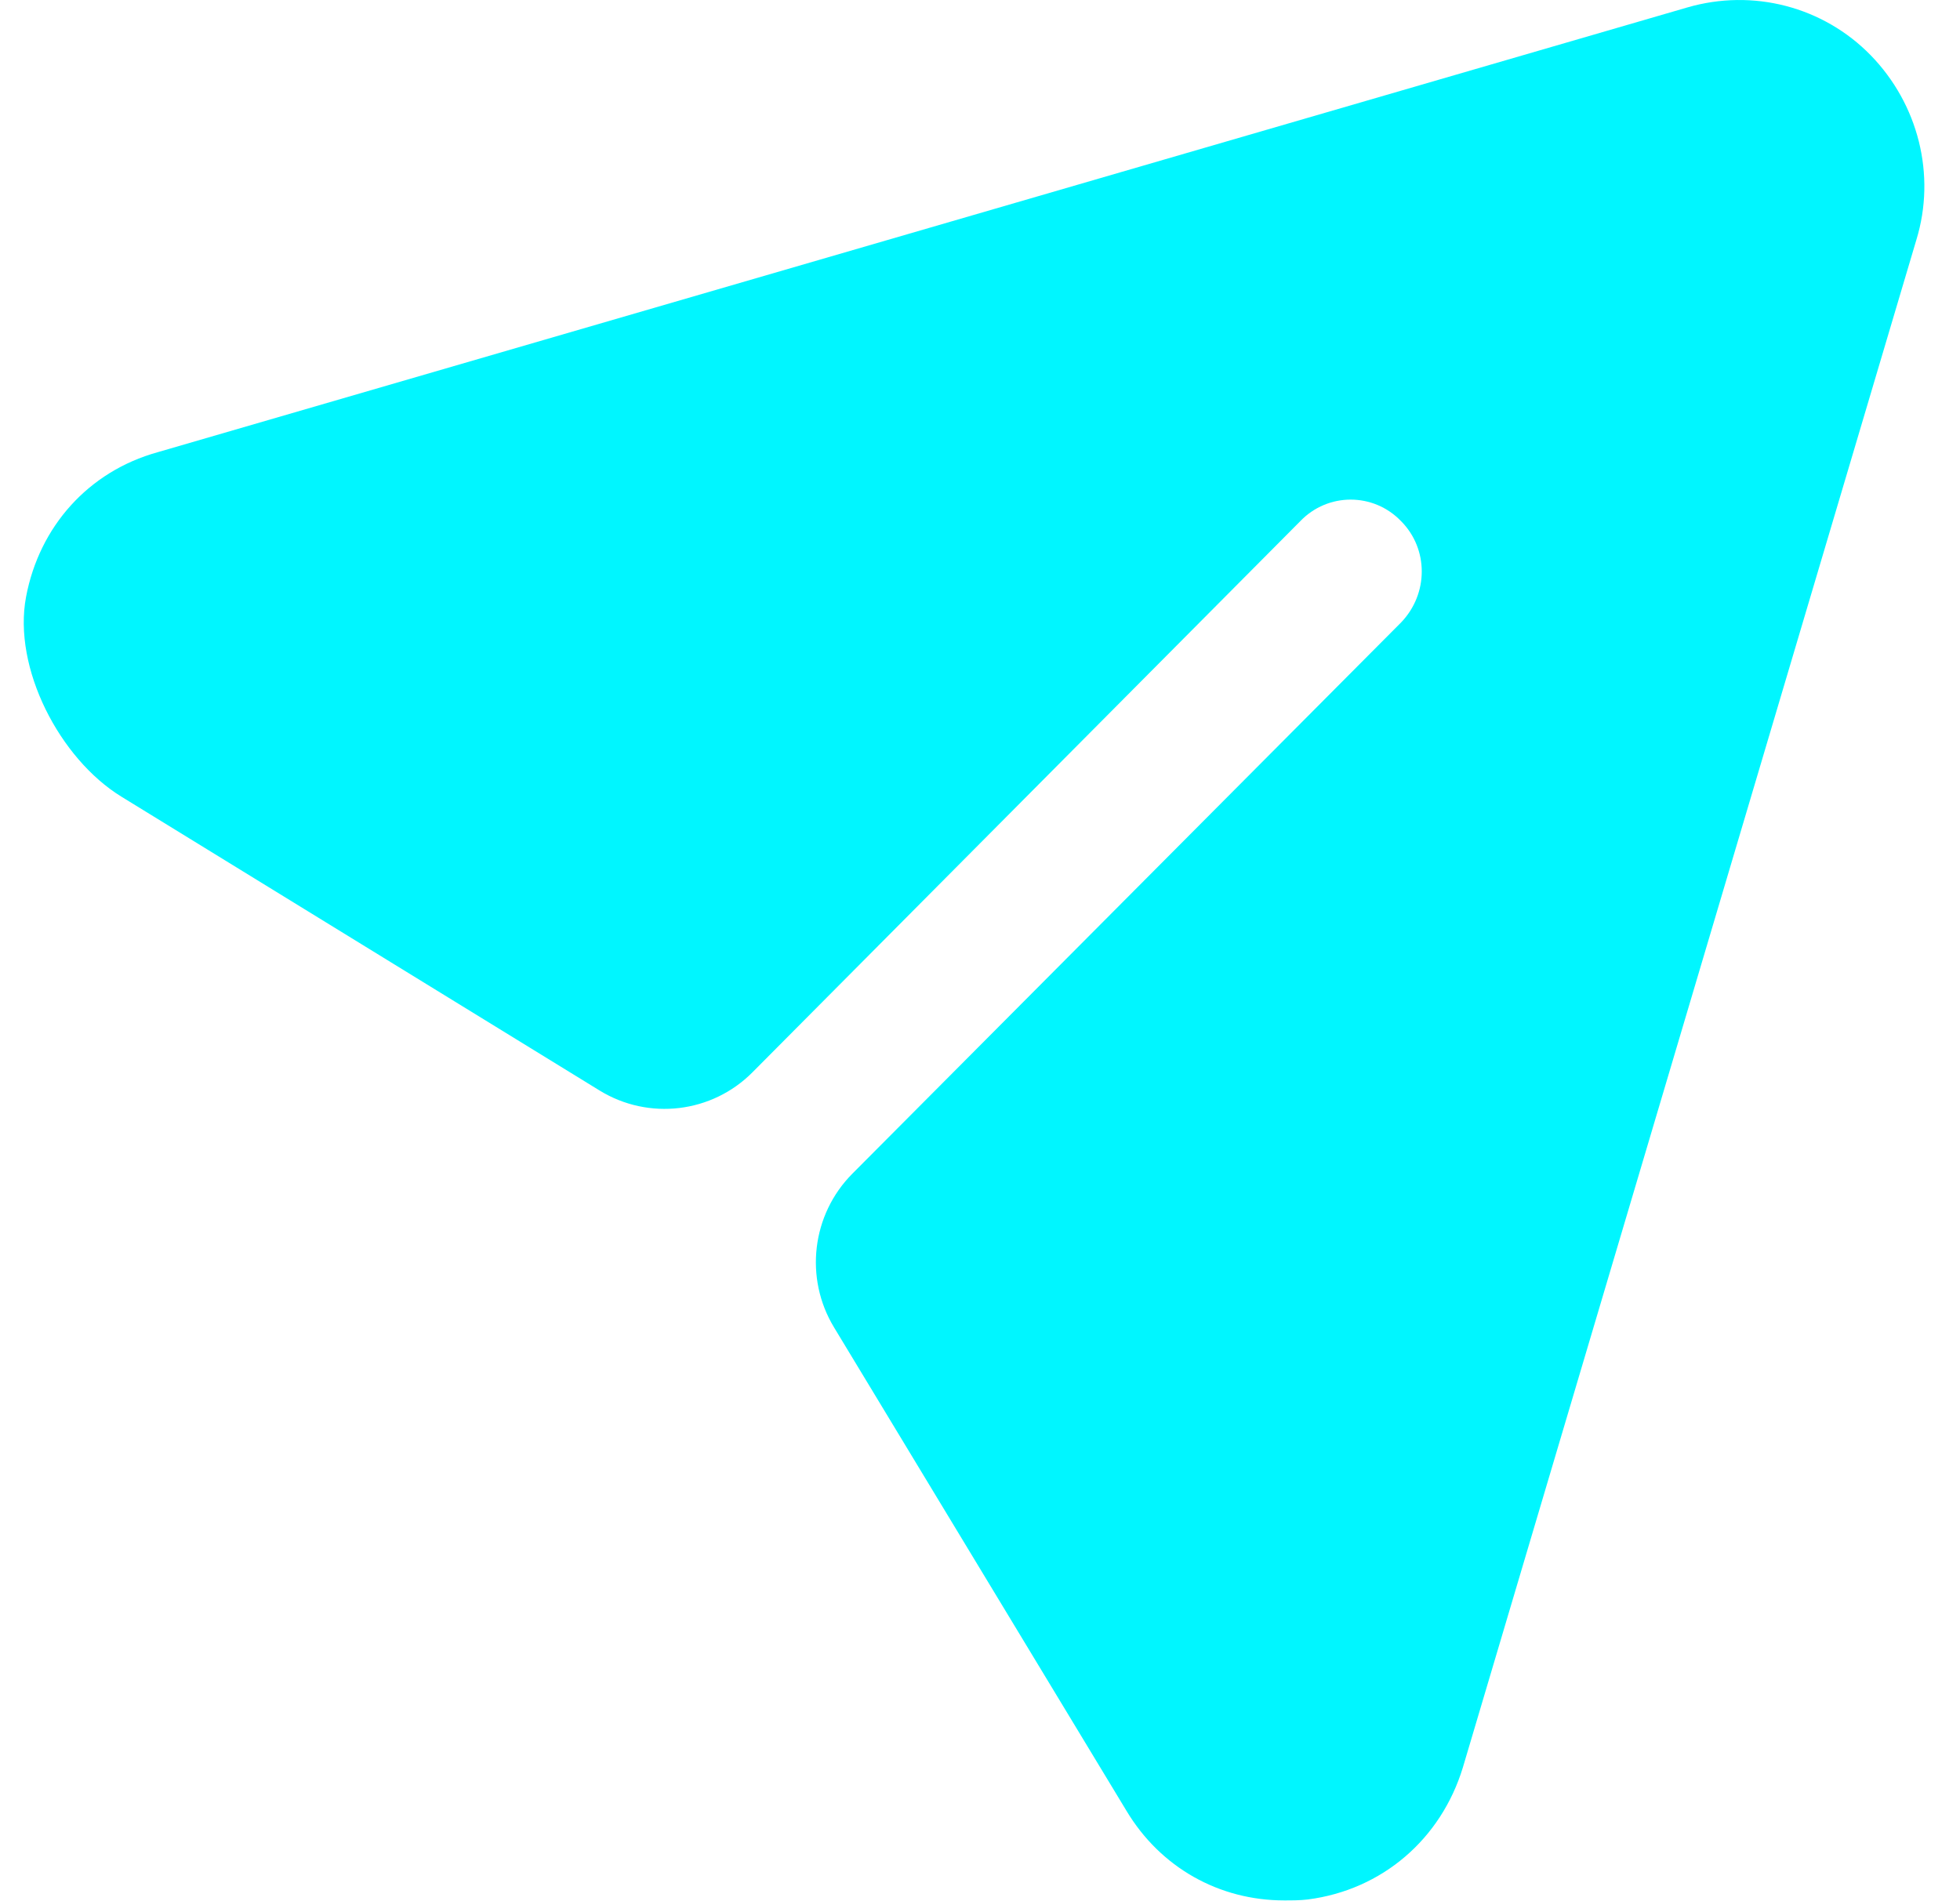
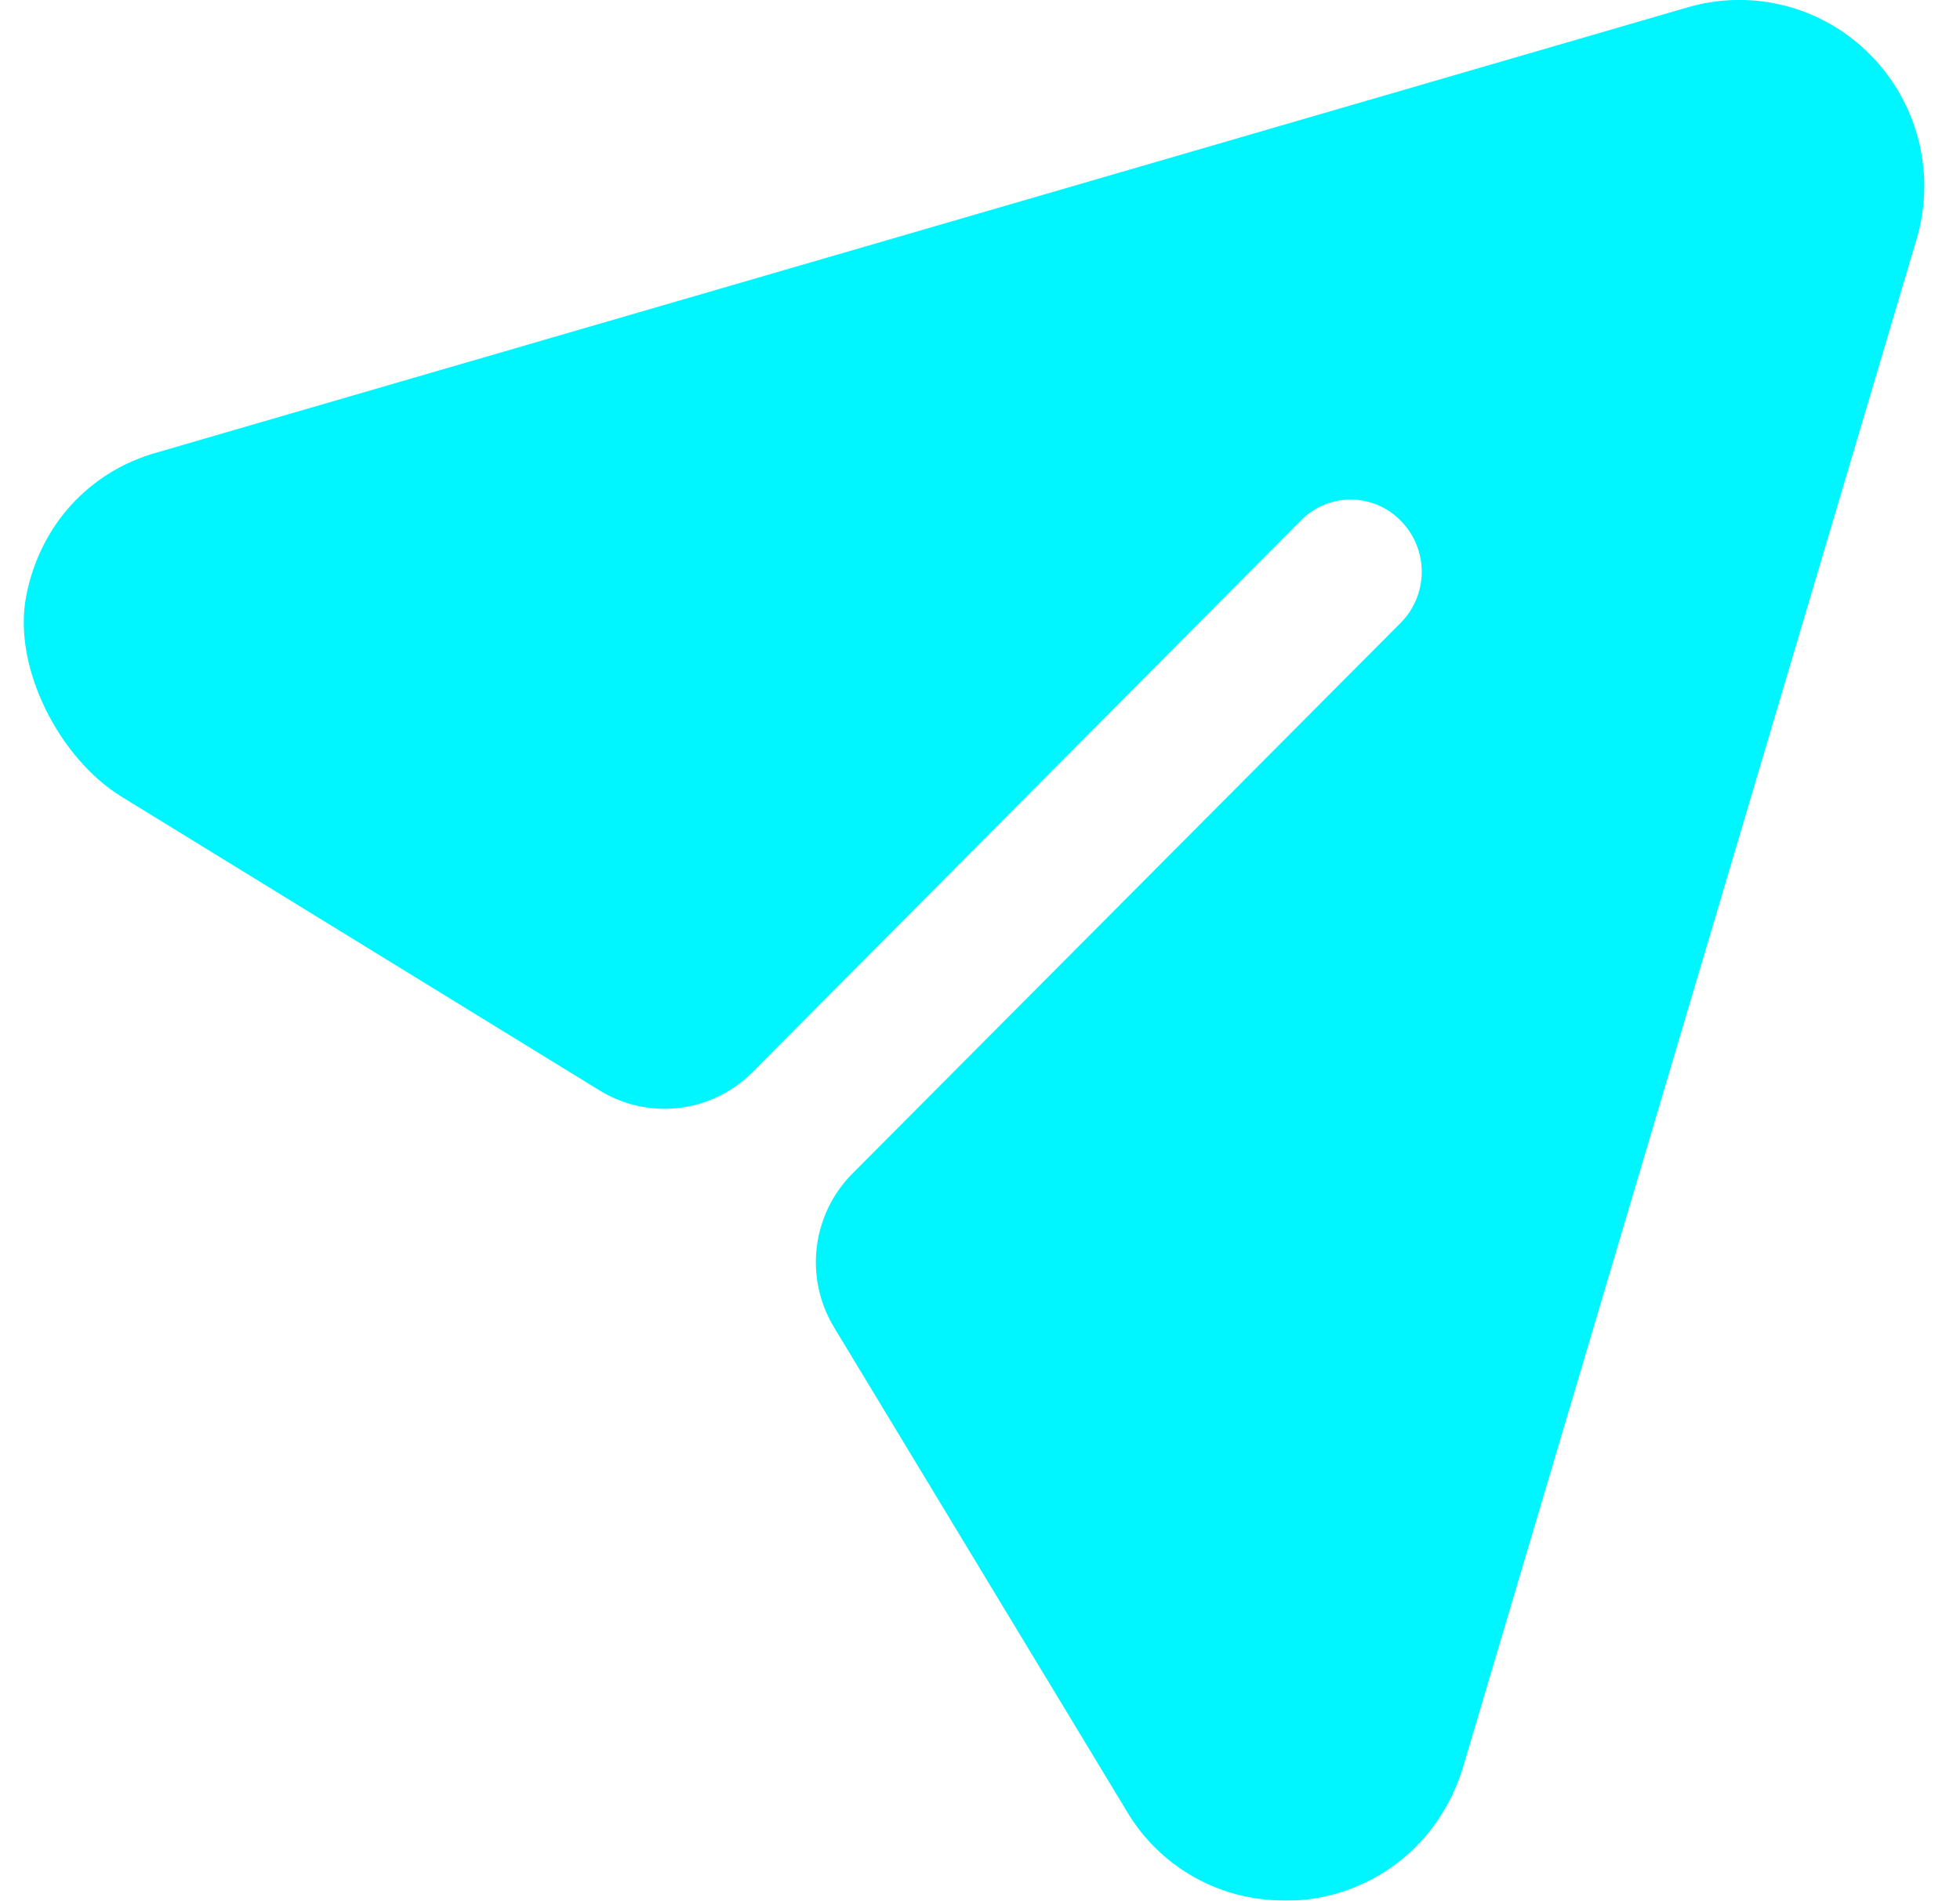
- <svg xmlns="http://www.w3.org/2000/svg" width="33" height="32" viewBox="0 0 33 32" fill="none">
-   <path d="M31.497 0.931C30.696 0.11 29.512 -0.196 28.407 0.126L2.653 7.615C1.488 7.939 0.662 8.868 0.439 10.049C0.212 11.25 1.006 12.776 2.043 13.414L10.096 18.363C10.922 18.87 11.988 18.743 12.671 18.054L21.893 8.775C22.357 8.292 23.125 8.292 23.589 8.775C24.054 9.242 24.054 9.999 23.589 10.482L14.352 19.762C13.667 20.45 13.539 21.521 14.043 22.352L18.963 30.486C19.54 31.452 20.532 32 21.621 32C21.749 32 21.893 32 22.021 31.984C23.269 31.823 24.262 30.969 24.63 29.761L32.265 4.04C32.601 2.944 32.297 1.753 31.497 0.931" fill="#00F6FF" />
+ <svg xmlns="http://www.w3.org/2000/svg" width="33" height="32" fill="none">
+   <path d="M31.497.931a3.093 3.093 0 0 0-3.09-.805L2.653 7.616C1.488 7.938.662 8.867.439 10.048c-.227 1.201.567 2.727 1.604 3.365l8.053 4.949c.826.507 1.892.38 2.575-.31l9.222-9.278a1.174 1.174 0 0 1 1.696 0 1.22 1.22 0 0 1 0 1.707l-9.237 9.28a2.118 2.118 0 0 0-.309 2.59l4.92 8.134A3.056 3.056 0 0 0 21.622 32c.128 0 .272 0 .4-.016 1.248-.161 2.24-1.015 2.609-2.223L32.265 4.04A3.143 3.143 0 0 0 31.497.93" fill="#00F6FF" />
</svg>
